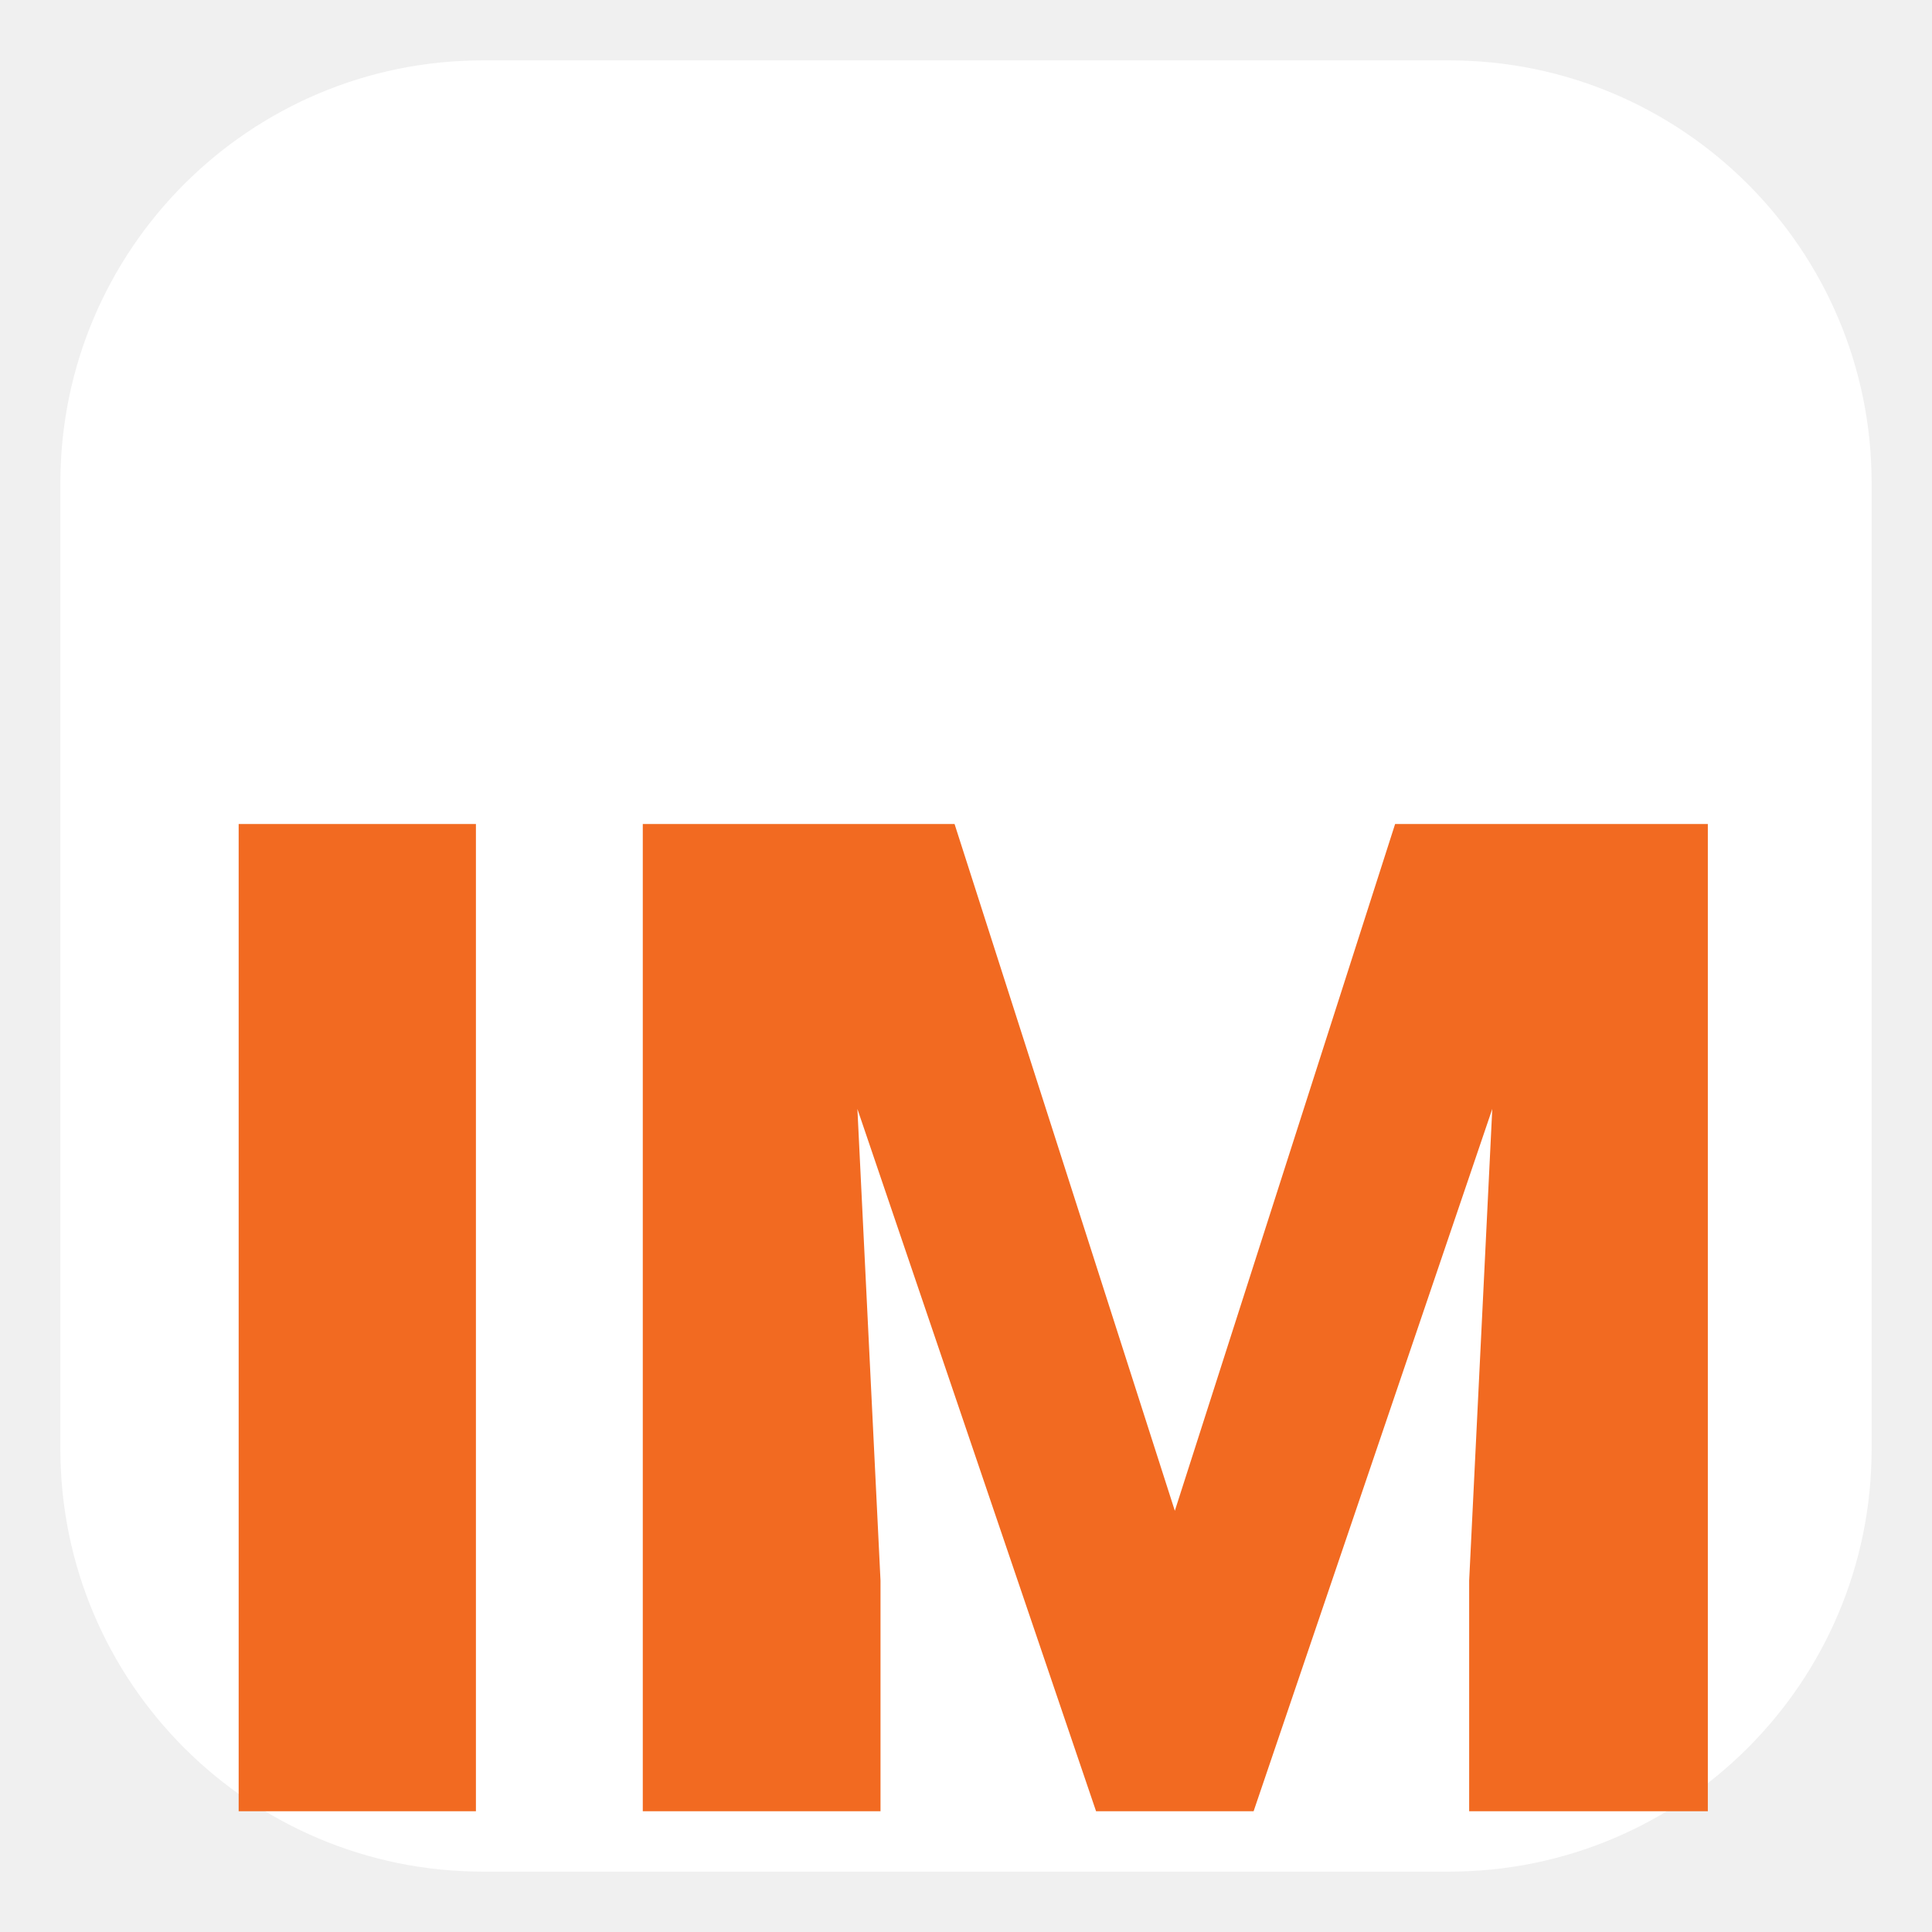
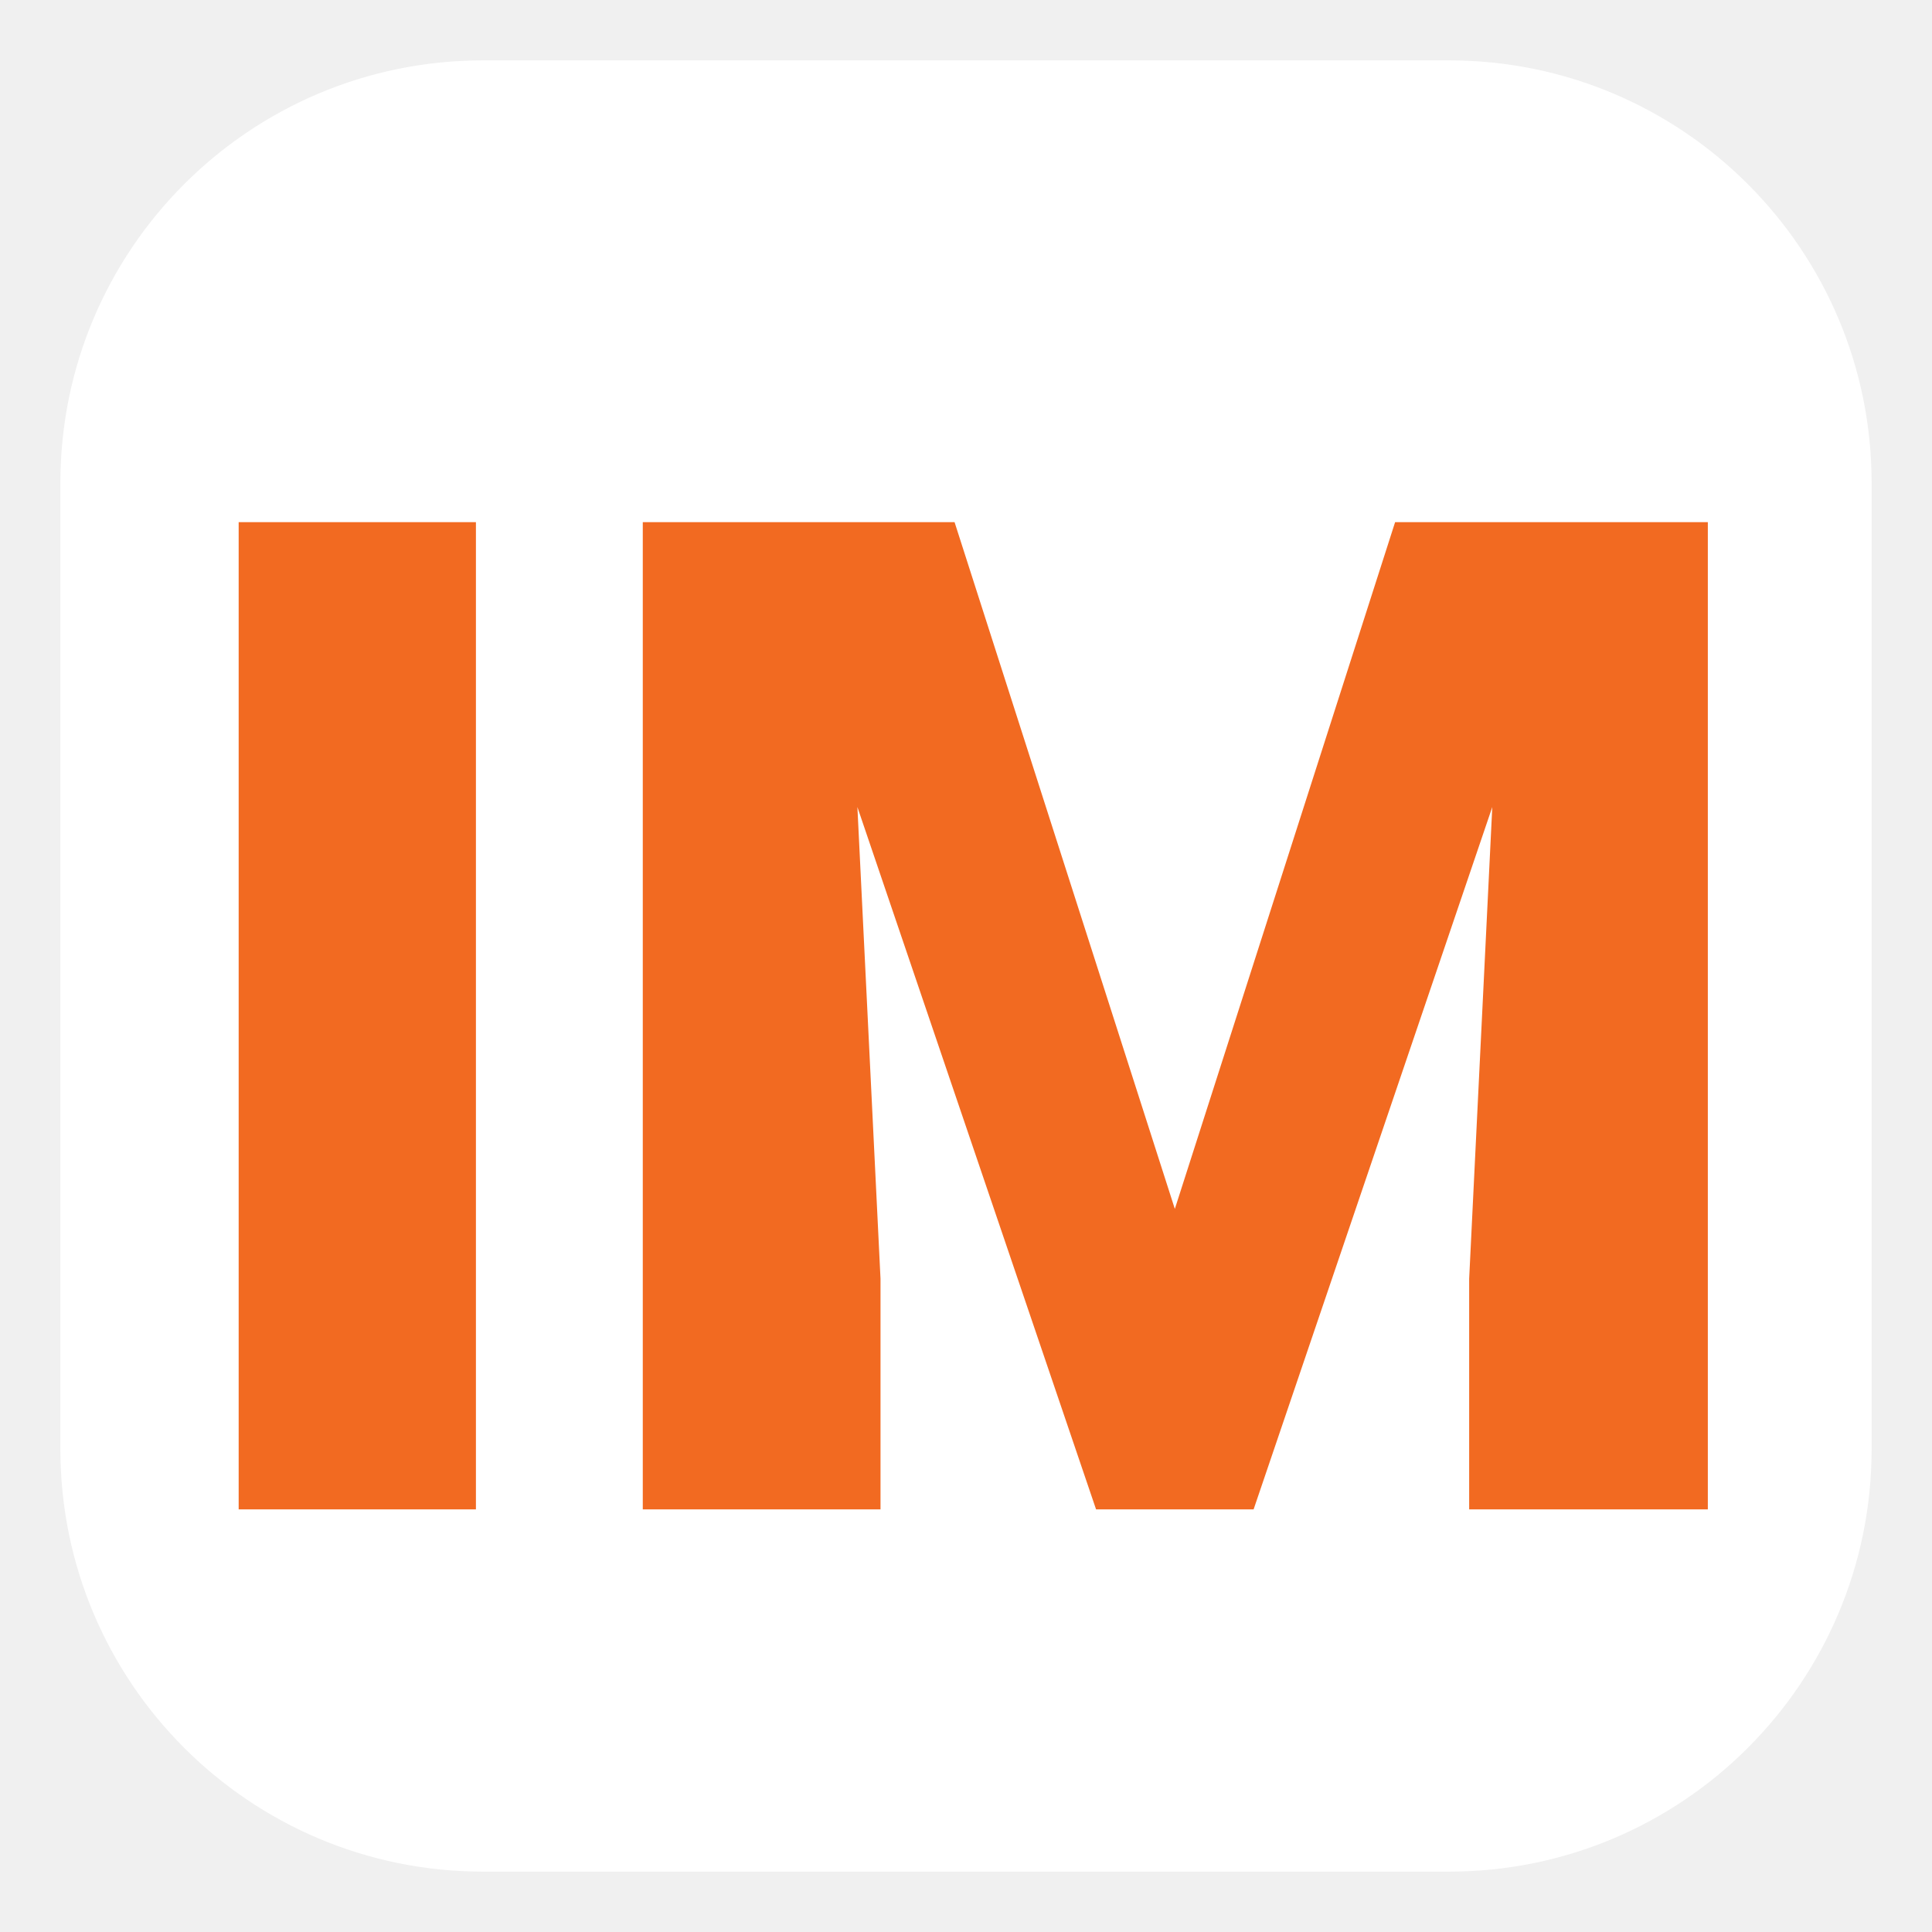
<svg xmlns="http://www.w3.org/2000/svg" viewBox="0 0 64 64">
  <rect x="2" y="2" width="60" height="60" rx="14" fill="#ffffff" />
-   <text x="32" y="60" text-anchor="middle" font-family="Roboto, Arial, sans-serif" font-size="46" font-weight="800" fill="#f26a21">IM</text>
+   <text x="32" y="50" text-anchor="middle" font-family="Roboto, Arial, sans-serif" font-size="46" font-weight="800" fill="#f26a21">IM</text>
</svg>
